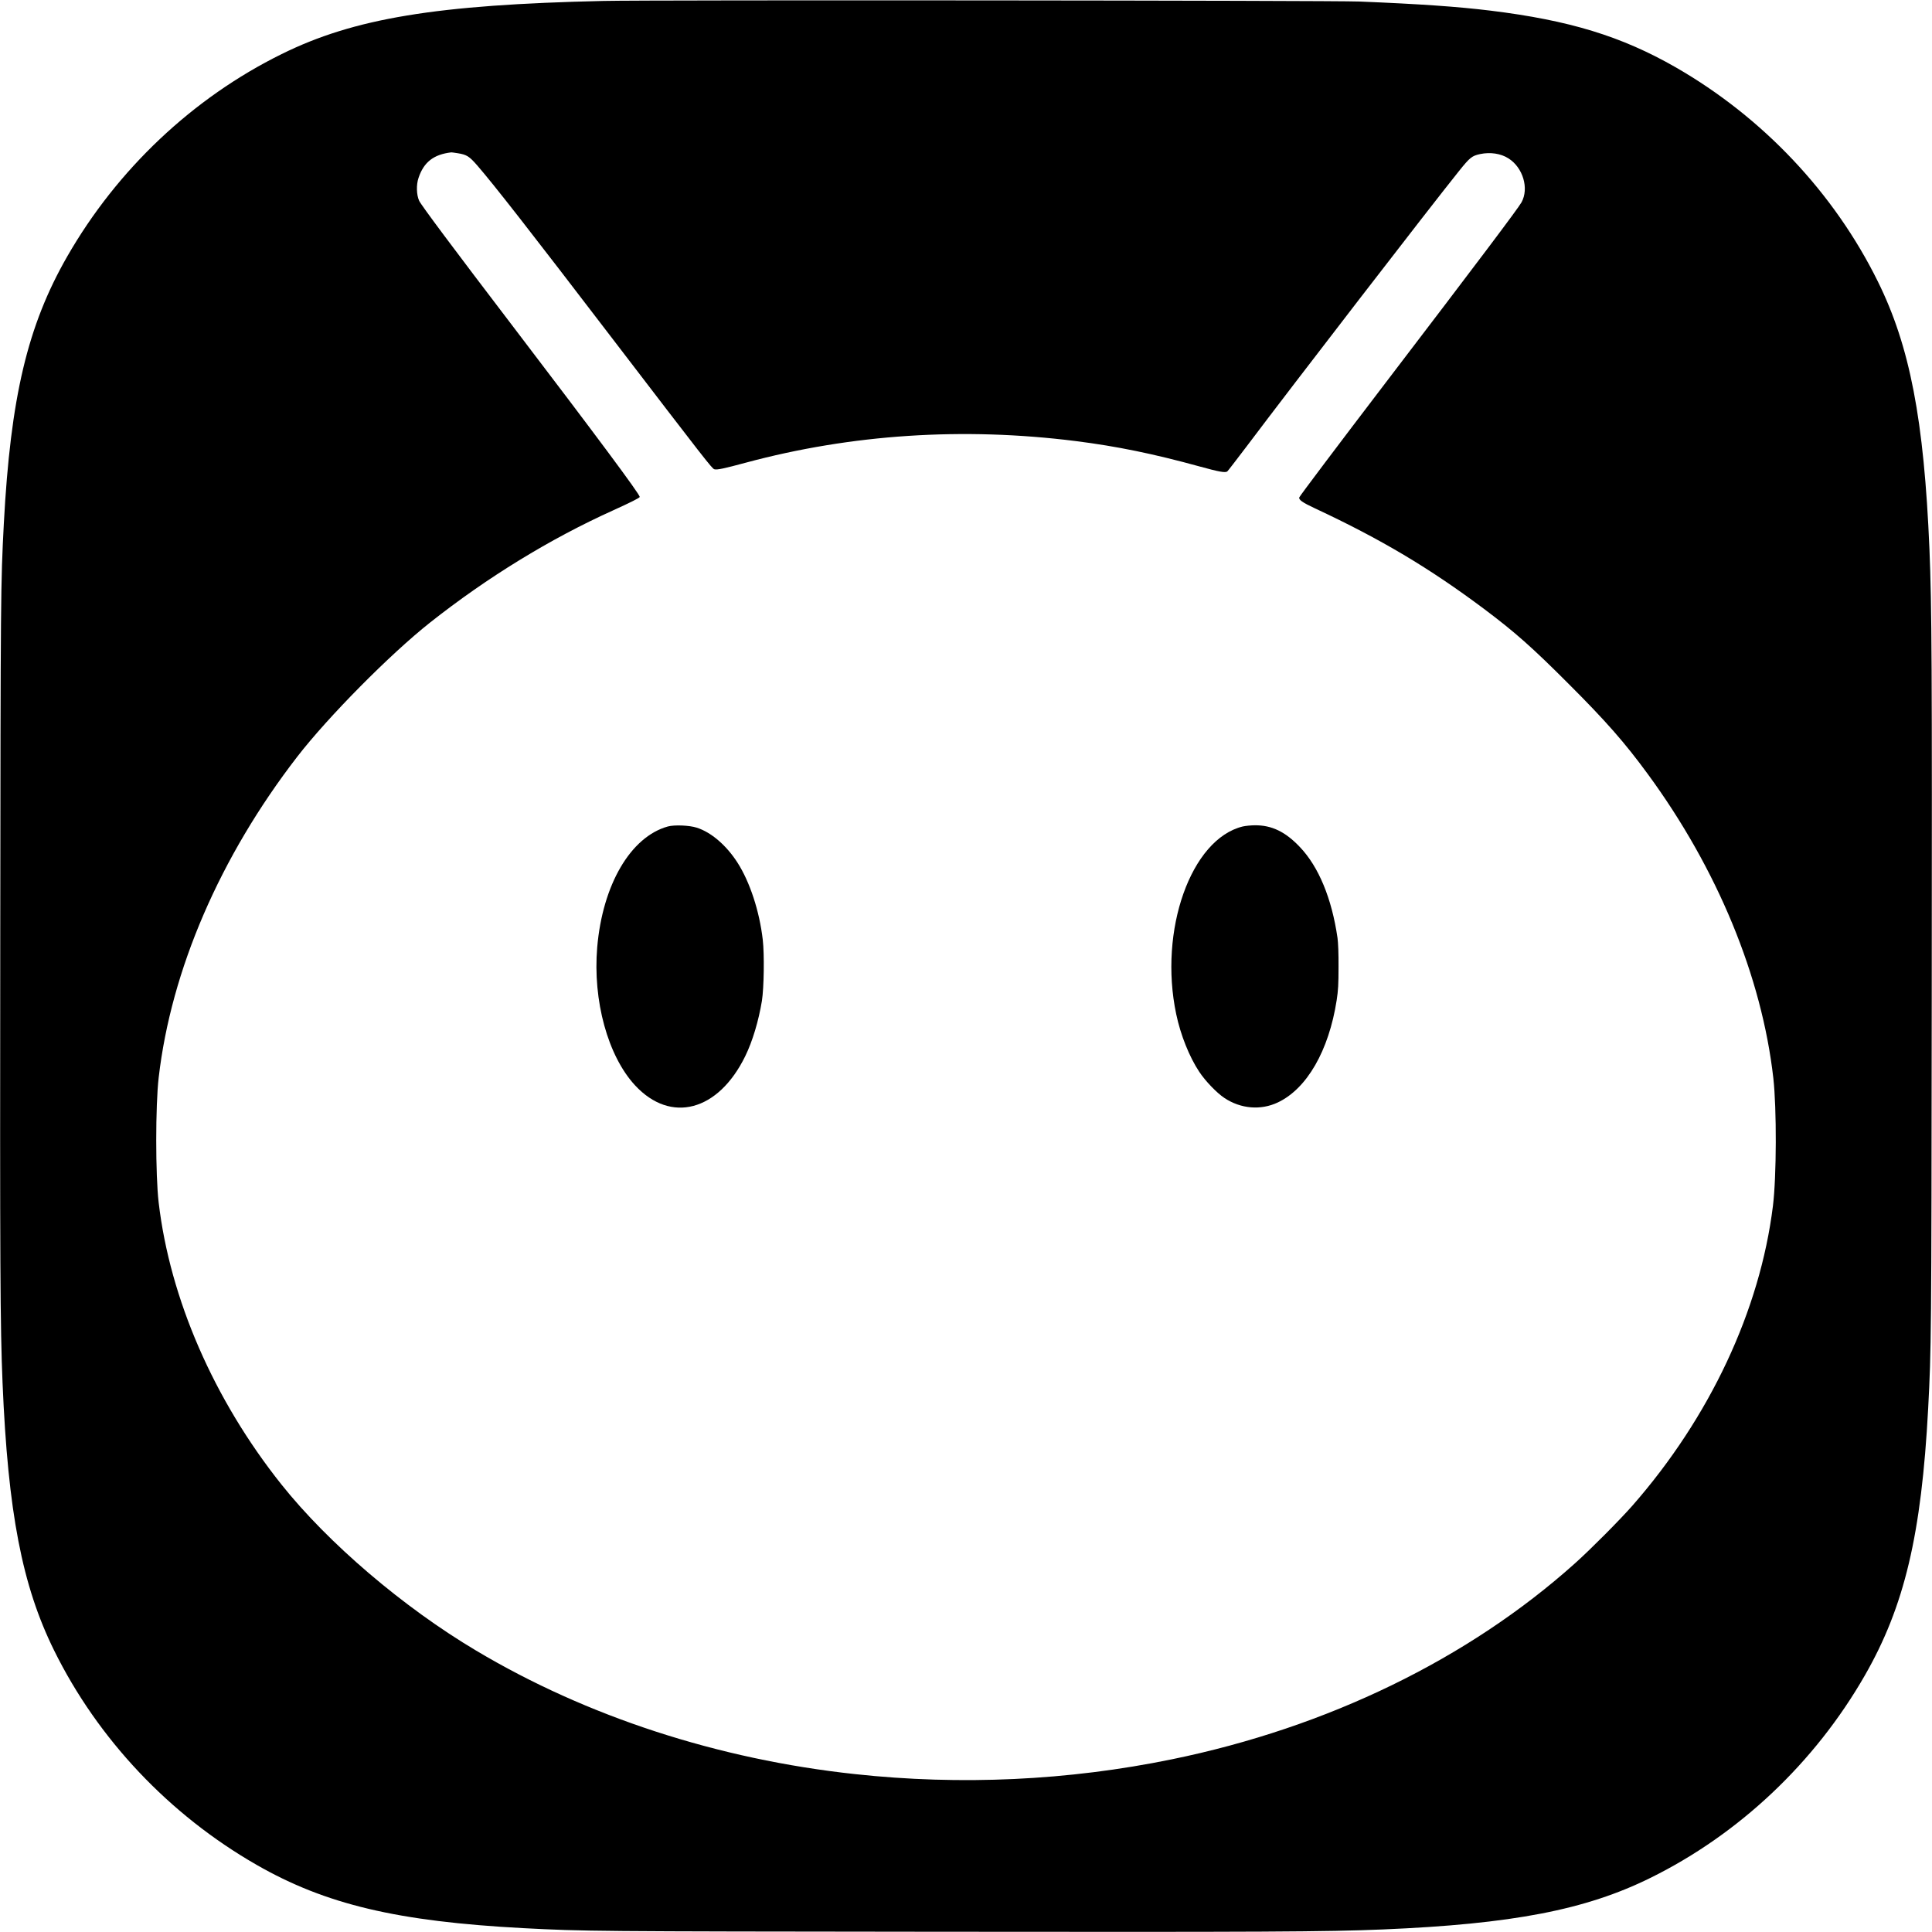
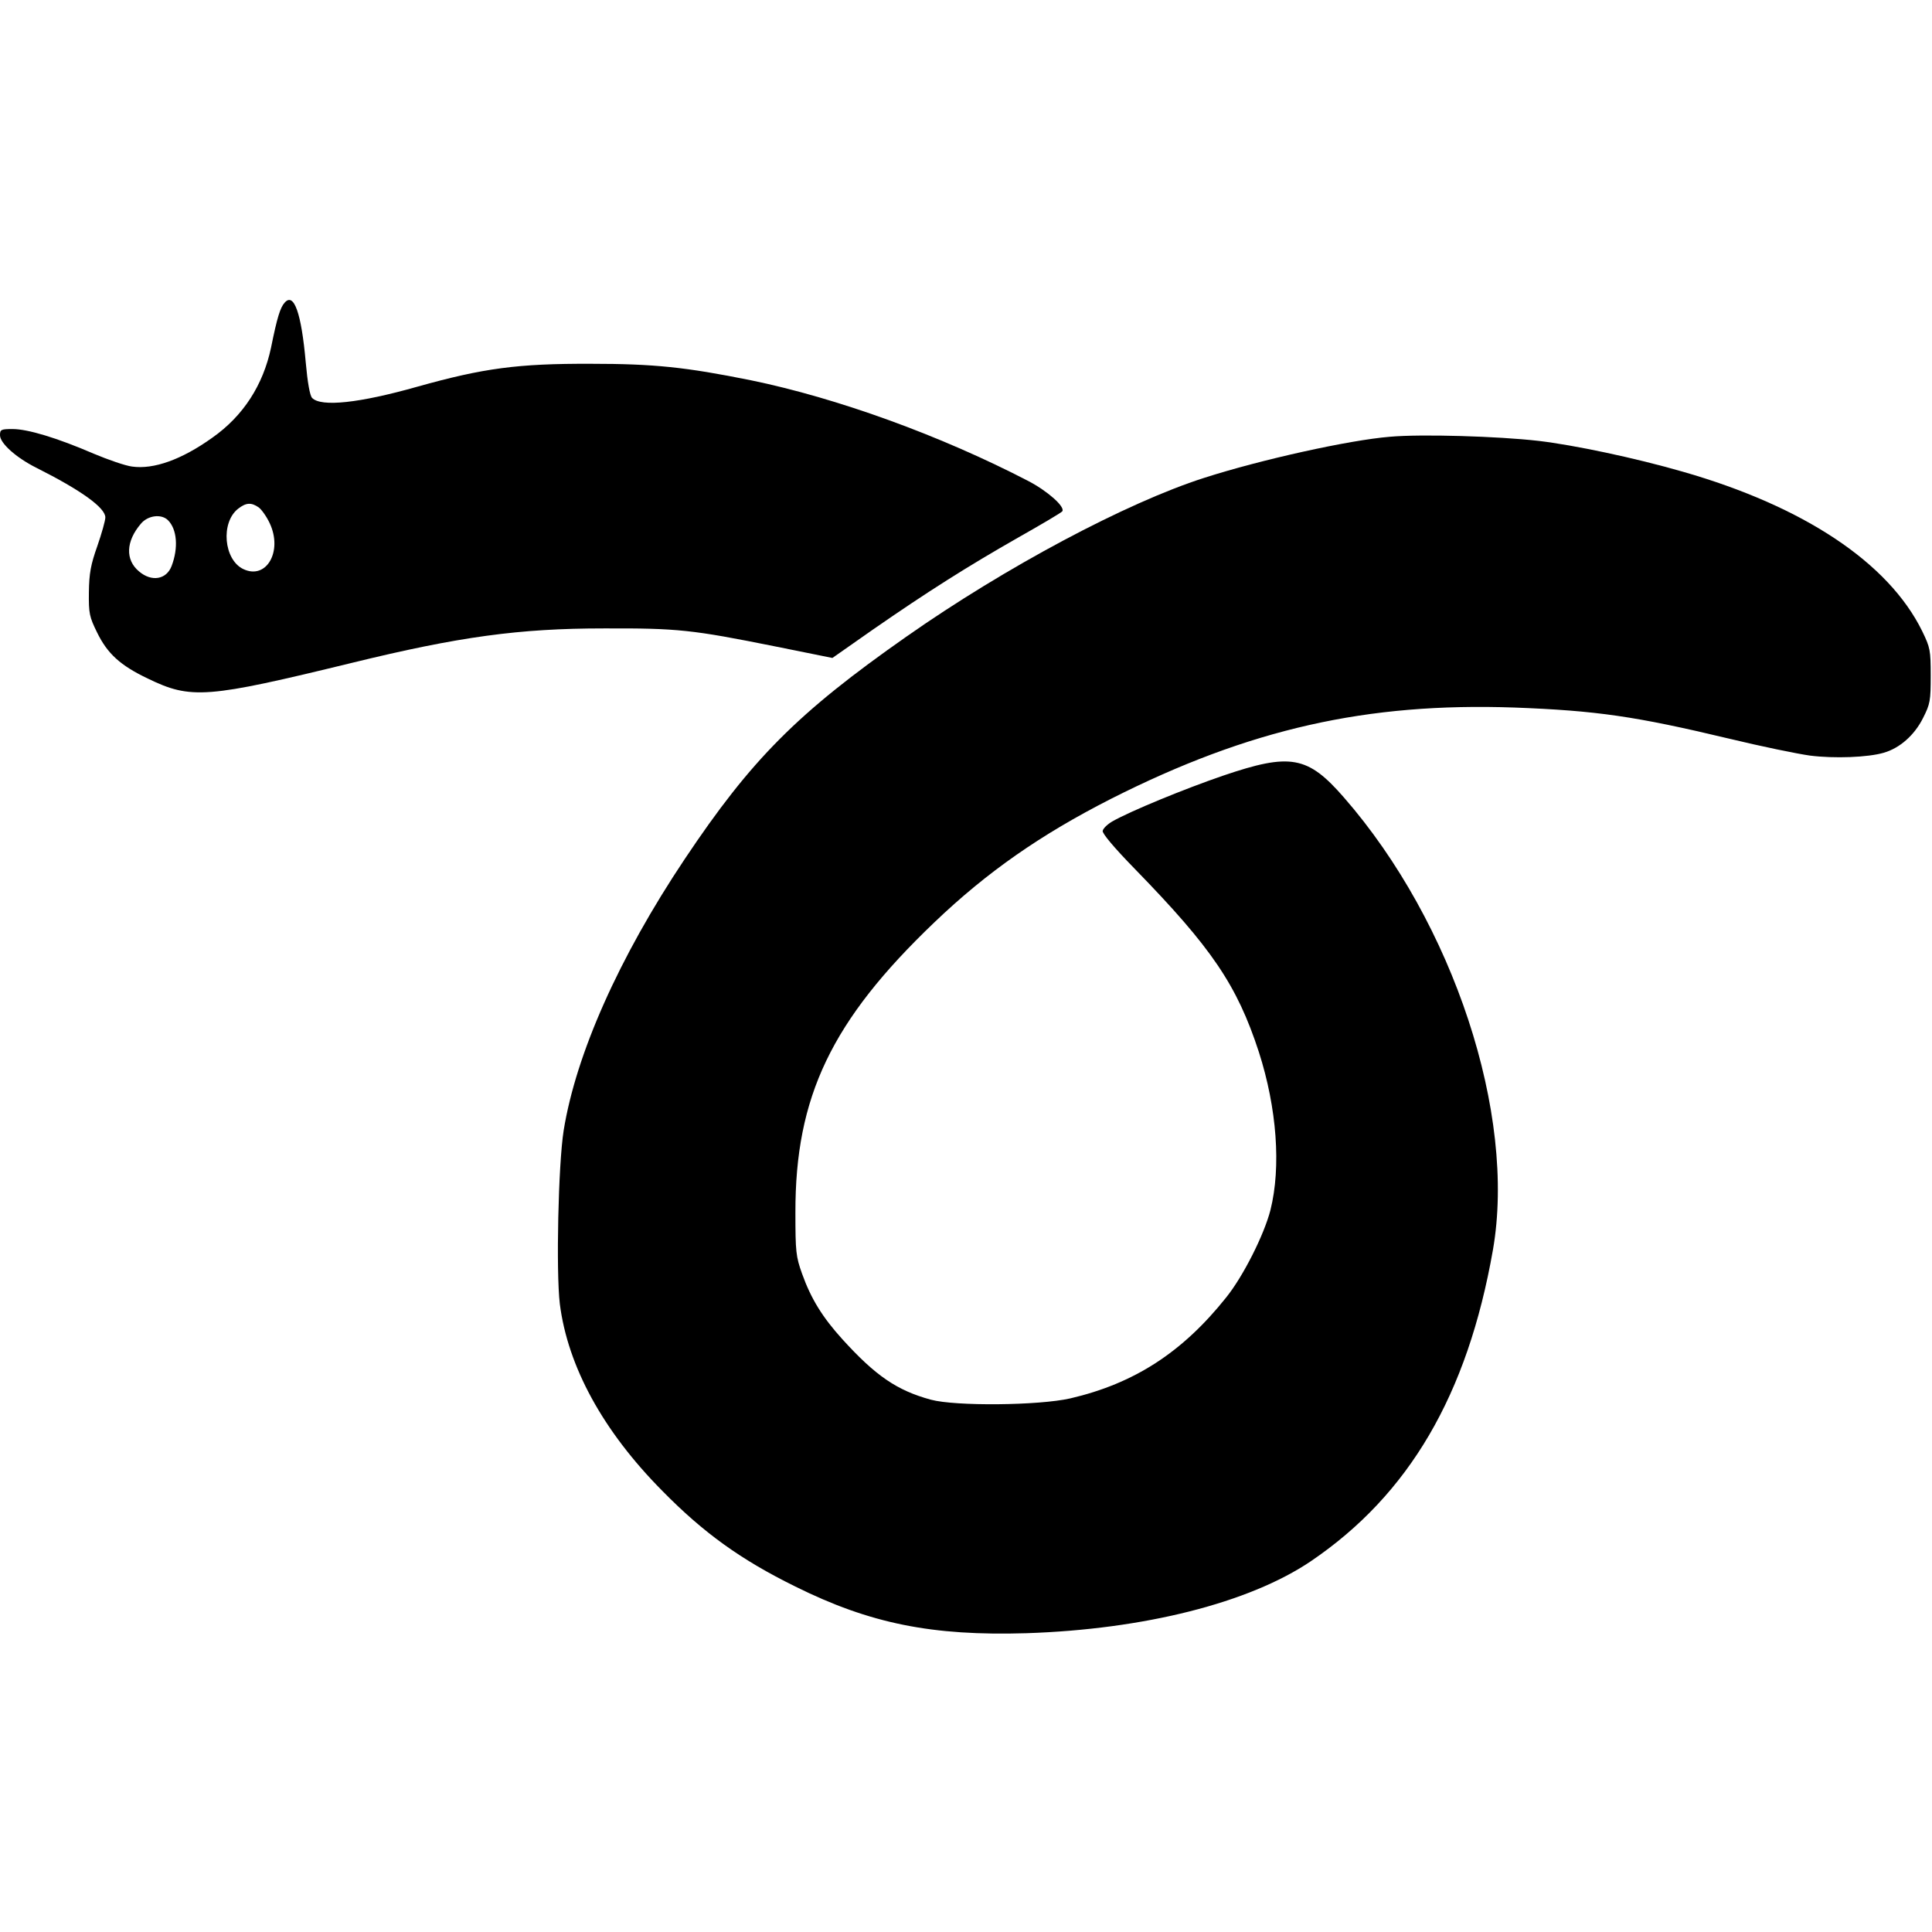
- <svg xmlns="http://www.w3.org/2000/svg" version="1.0" width="2271pt" height="2271pt" viewBox="0 0 2271 2271" preserveAspectRatio="xMidYMid meet">
-   <g transform="translate(0,2271) scale(0.1,-0.1)" fill="#000000" stroke="none">
-     <path d="M7095 22699 c-1965 -44 -2934 -204 -3785 -625 -1042 -514 -1932 -1354 -2520 -2379 -467 -814 -666 -1656 -745 -3140 -37 -714 -38 -805 -42 -4840 -4 -3890 -1 -4587 27 -5260 64 -1523 230 -2384 606 -3145 514 -1042 1354 -1932 2379 -2520 814 -467 1656 -666 3140 -745 714 -37 805 -38 4840 -42 3890 -4 4587 -1 5260 27 1523 64 2384 230 3145 606 1042 514 1932 1354 2520 2379 467 814 666 1656 745 3140 37 714 38 805 42 4840 4 3890 1 4587 -27 5260 -64 1523 -230 2384 -606 3145 -514 1042 -1354 1932 -2379 2520 -636 364 -1247 551 -2175 665 -384 47 -829 78 -1540 107 -333 13 -8323 20 -8885 7z m-1715 -1790 c107 -17 136 -36 231 -145 199 -230 604 -748 1599 -2049 1083 -1415 1161 -1515 1187 -1521 33 -9 112 8 368 77 1245 335 2557 421 3882 254 481 -61 912 -149 1457 -299 225 -62 297 -75 322 -58 6 4 108 137 228 295 551 732 2151 2807 2498 3239 126 157 150 176 246 197 121 25 243 7 334 -51 170 -108 243 -352 153 -516 -37 -68 -518 -707 -1602 -2127 -540 -708 -1003 -1322 -1010 -1341 -10 -28 37 -61 185 -130 775 -362 1344 -701 1987 -1182 360 -270 566 -452 990 -877 442 -441 664 -695 933 -1062 819 -1116 1342 -2384 1477 -3577 40 -356 38 -1158 -5 -1503 -152 -1226 -742 -2484 -1653 -3523 -149 -169 -489 -511 -672 -675 -1253 -1124 -2910 -1930 -4740 -2305 -1217 -250 -2482 -309 -3725 -174 -1607 173 -3154 677 -4452 1451 -858 510 -1740 1263 -2291 1955 -793 996 -1309 2181 -1442 3313 -38 323 -38 1138 0 1466 146 1267 721 2598 1629 3774 361 467 1091 1205 1561 1577 669 529 1410 984 2150 1318 207 94 315 148 315 159 0 32 -513 722 -1469 1976 -727 953 -1102 1456 -1124 1505 -32 70 -35 189 -7 270 62 185 178 275 385 299 6 0 39 -4 75 -10z" />
-     <path d="M7850 12995 c-438 -122 -767 -685 -830 -1420 -53 -628 125 -1277 445 -1623 420 -453 978 -305 1295 343 86 176 157 414 196 650 24 154 30 545 10 719 -39 336 -151 678 -297 906 -131 204 -309 357 -479 411 -87 28 -262 35 -340 14z" />
-     <path d="M14608 12995 c-609 -148 -990 -1221 -782 -2206 51 -244 154 -502 271 -678 72 -109 206 -248 295 -307 192 -128 427 -148 628 -53 342 161 600 609 692 1201 18 118 22 186 22 393 1 154 -4 284 -12 340 -67 463 -221 836 -442 1068 -170 180 -332 258 -530 256 -47 0 -110 -7 -142 -14z" />
+ <svg xmlns="http://www.w3.org/2000/svg" version="1.0" width="752pt" height="752pt" viewBox="0 0 752 752" preserveAspectRatio="xMidYMid meet">
+   <g transform="translate(0,752) scale(0.1,-0.1)" fill="#000000" stroke="none">
+     <path d="M1108 6342 c-17 -19 -29 -56 -53 -175 -31 -146 -108 -266 -229 -351 -119 -85 -228 -124 -312 -112 -25 3 -92 26 -149 50 -144 62 -257 96 -316 96 -45 0 -49 -2 -49 -24 0 -31 62 -87 142 -127 173 -87 268 -155 268 -193 0 -12 -14 -62 -31 -111 -26 -73 -32 -107 -33 -180 -1 -83 2 -96 32 -157 40 -82 90 -128 197 -179 169 -82 229 -77 795 61 417 102 651 134 980 134 289 1 343 -5 667 -70 l223 -45 157 110 c215 149 367 245 565 358 92 52 170 98 173 103 11 18 -58 79 -133 118 -341 177 -744 323 -1080 392 -253 51 -376 64 -622 64 -285 1 -418 -17 -675 -89 -226 -64 -375 -80 -410 -44 -9 9 -18 61 -25 139 -17 192 -46 273 -82 232z m-101 -797 c11 -8 31 -36 43 -62 51 -109 -13 -221 -103 -178 -76 36 -89 181 -20 235 31 24 51 25 80 5z m-353 -50 c35 -35 41 -107 14 -178 -20 -53 -78 -63 -127 -21 -54 45 -51 117 7 185 27 33 80 40 106 14z" />
+     <path d="M5410 5820 c-159 -13 -502 -89 -723 -160 -303 -97 -774 -348 -1159 -618 -424 -297 -603 -477 -863 -866 -256 -383 -423 -759 -471 -1056 -21 -132 -30 -549 -15 -675 31 -244 168 -495 399 -728 161 -164 306 -268 517 -372 292 -145 533 -193 900 -182 458 15 867 118 1107 280 382 259 610 647 709 1212 92 527 -154 1273 -580 1761 -141 162 -208 174 -470 85 -149 -51 -361 -138 -431 -178 -19 -11 -36 -27 -38 -37 -2 -10 44 -65 126 -149 298 -306 397 -451 482 -712 70 -218 87 -447 45 -615 -25 -97 -106 -258 -173 -341 -170 -213 -357 -334 -606 -392 -123 -28 -447 -31 -543 -5 -132 36 -215 93 -344 235 -77 85 -122 157 -157 255 -24 67 -26 86 -26 238 -1 451 140 747 541 1130 205 196 413 341 688 481 538 272 995 375 1570 355 319 -12 471 -34 835 -121 124 -30 265 -59 315 -66 95 -12 226 -7 287 11 63 18 120 69 153 135 28 55 30 68 30 165 0 99 -2 109 -33 173 -131 267 -461 486 -932 621 -187 54 -425 104 -562 120 -157 18 -455 27 -578 16z" />
  </g>
</svg>
